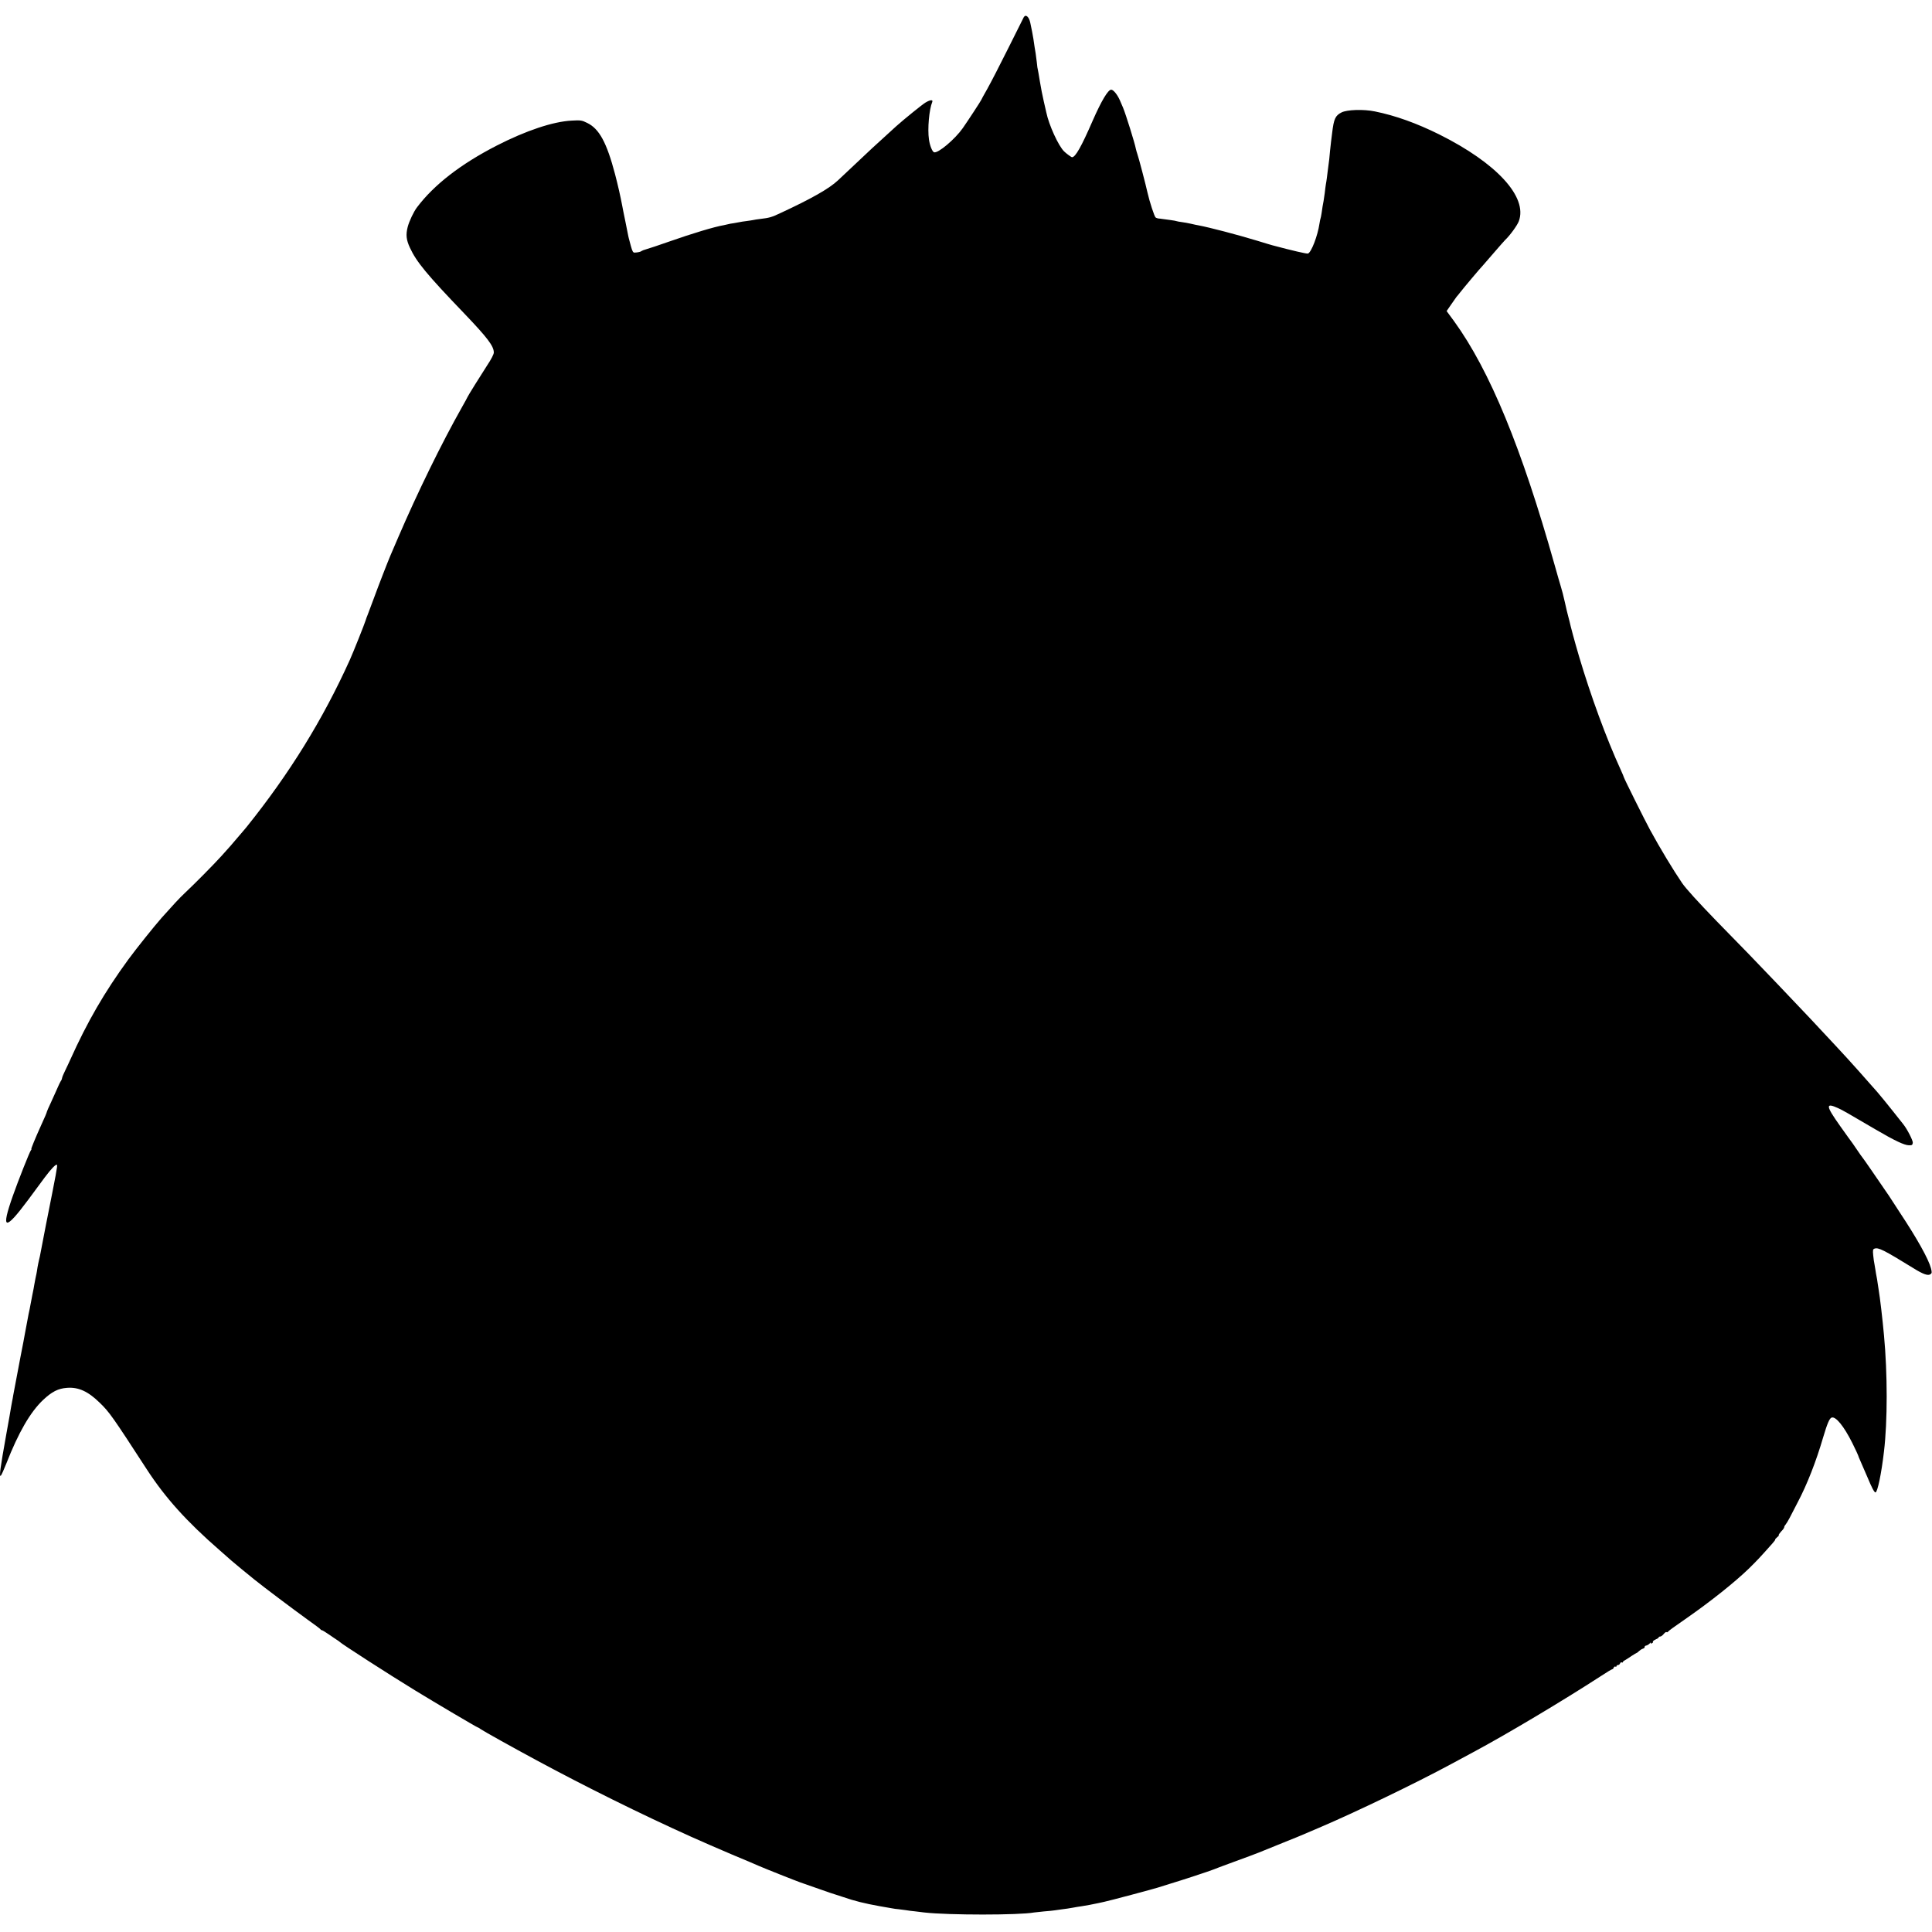
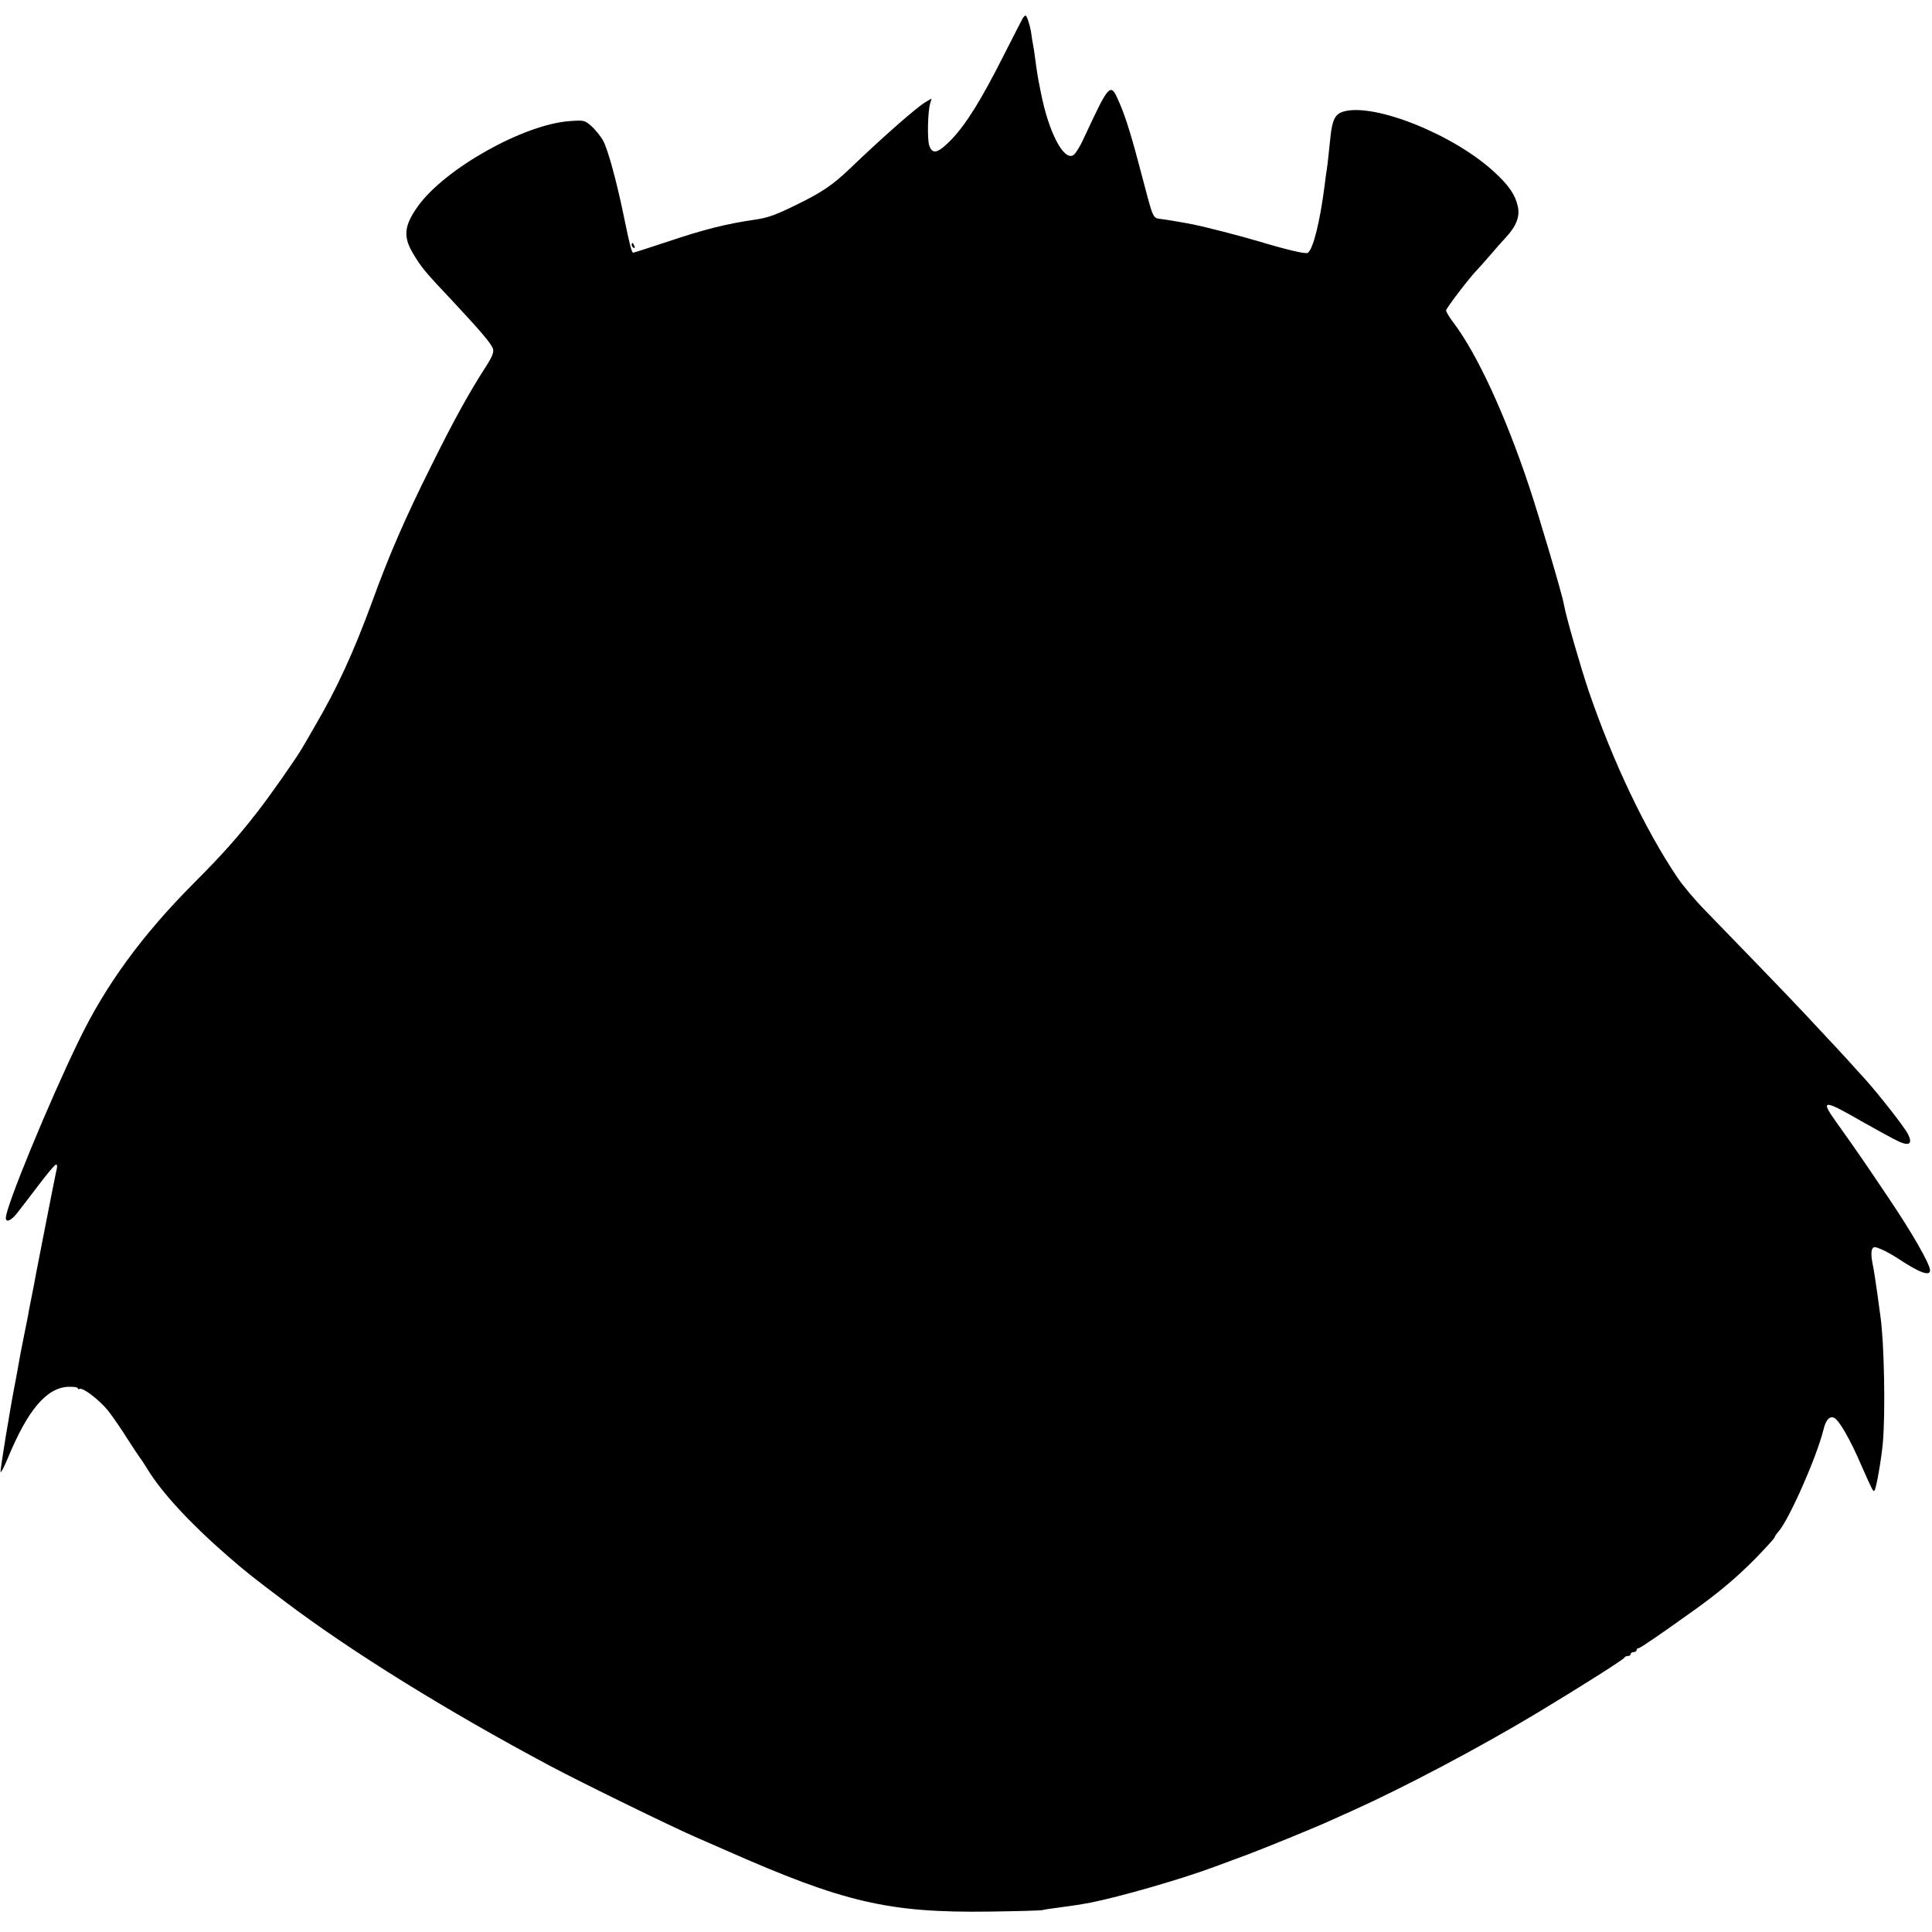
- <svg xmlns="http://www.w3.org/2000/svg" version="1" width="2441.333" height="2441.333" viewBox="0 0 1831 1831">
-   <path d="M970.3 16.2c-.4.7-7.1 14.1-14.9 29.8-7.8 15.7-16.7 32.9-19.8 38.4-3.1 5.4-5.6 10-5.6 10.2 0 .5-13.1 20.5-17.6 26.9-7.4 10.5-23.5 24.1-27.2 22.8-1.7-.6-4-6.4-4.8-12.1-1.5-10 .2-28.6 3.1-35.5 1-2.4-1.9-2.2-6.4.5-3 1.8-20.1 15.6-27.7 22.4-3.2 2.9-19.2 17.5-22.9 20.9-4.1 3.9-27.7 26-32.2 30.3-8.5 8-25.1 17.4-54.8 31.2-8.2 3.9-10.5 4.5-19 5.5-2.7.3-5.7.8-6.5 1-.8.2-3.7.6-6.5 1-2.7.3-5.7.8-6.5 1-.8.2-3.3.6-5.5 1-2.2.3-4.7.7-5.5 1-.8.2-2.6.6-4 .9-8.9 1.5-30.1 7.9-52 15.6-9.6 3.4-19.3 6.6-21.5 7.2-2.2.6-4.2 1.4-4.5 1.7-.6.7-3.5 1.4-6.5 1.5-1.5.1-2.2-1.1-3.6-6.2-1.5-5.9-1.8-6.8-2-7.5 0-.1-.2-.9-.4-1.7-.1-.8-1.4-7.1-2.8-14s-2.8-13.6-3-15c-1.6-8.6-4.2-20-6.8-29.9-7.9-30-15-43.1-26.4-48.6-5-2.5-6.2-2.7-14.7-2.2-17.7.9-43.4 9.5-71.3 23.8-33.8 17.4-59.1 36.9-75.3 58.4-3.1 4-7.4 13.2-8.8 18.5-1.9 7.4-1.4 12.3 2.1 19.8 6.2 13.4 15.9 25.2 51.5 62.3 21.9 22.9 28 30.9 28 37 0 1.6-2.5 6.5-6.2 12-6.1 9.4-18.8 29.8-18.8 30.3 0 .2-2.4 4.6-5.3 9.7-19 33.6-42.2 81-60.4 123.4-3.5 8.2-6.8 15.9-7.3 17-2.2 5.1-11.2 28.2-15.5 40-2.6 7.1-5.3 14.3-6 16-.7 1.6-1.6 4.1-2 5.5-1.1 3.6-11.8 30.4-15 37.5-25.6 56.6-57.1 107.5-97.5 157.9-.8 1-1.9 2.3-2.5 3-.5.6-3.5 4-6.5 7.6-3 3.6-5.9 7-6.5 7.6-.5.6-4.4 4.9-8.5 9.5-7.6 8.4-25.1 26.1-35.1 35.5-4.7 4.4-10.9 11.1-21.6 23.1-7.3 8.3-24.1 29.3-31.6 39.5-22.9 31.4-38.9 59.1-55.2 95.3-1 2.2-3 6.6-4.6 9.8-1.6 3.2-3 6.5-3.1 7.5-.2.9-.5 1.9-.8 2.2-.6.6-2.9 5.4-5.5 11.5-1 2.2-3.1 6.9-4.7 10.4-1.7 3.5-3.1 6.8-3.3 7.5-.2 1.1-1.9 5.2-5.6 13.2-5.5 12.2-9.7 22.4-9.2 22.4.3 0 .1.6-.5 1.3-1.1 1.3-12 28.7-16.9 42.7-11.7 33-7.9 34.1 14.4 4.1 6.4-8.6 13.4-18.1 15.6-21.1 6.2-8.3 10.9-13.2 11.7-12 .6 1-.4 6.2-10.5 57-2.4 12.4-4.7 24.1-5 26-.3 1.9-1 5.1-1.5 7-.5 1.9-1.1 5.3-1.5 7.4-.3 2.1-.7 4.8-1 6-.5 2-1.2 5.7-2 10.1-.1 1.1-1 5.6-1.9 10-.8 4.4-1.7 9.1-2 10.5-.2 1.4-.7 3.6-1 5-.3 1.4-.8 3.6-1 5-.3 1.4-.9 5-1.5 8s-1.3 6.8-1.6 8.5c-.8 4.7-1.5 8.2-4 21-2.4 12.6-6.1 31.9-7 37-.2 1.6-.7 4.1-1 5.5-.3 1.4-.7 3.8-1 5.5-.2 1.6-2.2 12.9-4.4 25-6 33.5-7.1 41.7-5.3 40 .6-.6 2.9-5.7 5.2-11.5 11.6-29.6 22.7-48.7 34.8-60.2 8.4-7.9 14.3-10.9 22.6-11.5 10.8-.9 20.1 3.3 31.1 14.1 9.2 8.9 12.2 13.2 44.6 63.1 17.6 27.1 37.9 49.6 69.4 77 3.8 3.3 8.7 7.6 10.9 9.6 4.1 3.5 13.5 11.3 21.6 17.8 8.5 6.9 37.8 28.9 50 37.7 6.9 4.9 12.7 9.2 12.8 9.6.2.5.8.8 1.3.8.4 0 3.6 1.9 6.9 4.2 3.4 2.4 6.9 4.7 7.8 5.3.9.5 1.9 1.3 2.2 1.6 1.3 1.6 46.8 30.9 71 45.7 19.1 11.7 58.9 35.2 59.6 35.2.3 0 1.8.8 3.2 1.9 2.9 2 30.7 17.5 51.7 28.8 46.6 25.2 99.9 51.6 147 72.8 9.4 4.2 27.1 12 39.5 17.2 12.4 5.2 23.9 10 25.5 10.8 6.2 2.7 34.2 13.8 39 15.5 2.8 1 11 3.9 18.3 6.4 7.3 2.6 14 4.9 15 5.1.9.3 4.4 1.4 7.7 2.5 10 3.5 20.1 6 34 8.5 4.4.7 9.6 1.7 11.5 2 1.9.4 4.9.8 6.5.9 1.7.2 4.8.6 7 .9 2.2.4 6 .9 8.5 1.1 2.5.3 6.5.8 9 1.1 22.9 2.6 90 2.6 104 0 .8-.1 5-.6 9.3-1 4.3-.3 8.8-.8 10-1 1.2-.2 4.5-.6 7.2-1 2.8-.3 7.3-1 10-1.5 2.8-.5 6.6-1.2 8.5-1.4 4.7-.7 9.9-1.7 16-3 1.4-.3 3.9-.8 5.5-1.2 4.5-.9 47.6-12.4 50.5-13.4 1.4-.5 6.6-2.1 11.5-3.6 11.4-3.4 38.1-12.2 42-13.8 1.7-.7 7.7-3 13.5-5.1 11.9-4.3 30.5-11.2 33.5-12.6 1.1-.4 9.4-3.8 18.5-7.5 9.1-3.6 18.3-7.4 20.5-8.4 2.2-1 8.3-3.6 13.6-5.8 34.3-14.6 91.2-42 124.9-60.2 7.4-4 16.9-9.1 21-11.3 31.8-17 85.7-49.2 121.3-72.3 5.3-3.5 10.1-6.4 10.6-6.4s1.2-.7 1.5-1.6c.3-.8 1-1.2 1.6-.9.5.3 1 .1 1-.4 0-.6.6-1.1 1.4-1.1.8 0 1.7-.7 2-1.6.3-.8 1-1.2 1.6-.9.5.3 1 .2 1-.2 0-.5.8-1.3 1.9-1.8 1-.6 3.8-2.3 6.2-4 2.4-1.6 4.7-2.9 5-3 .3 0 1.3-.8 2.2-1.7 1-.9 2.6-2 3.7-2.3 1.1-.3 1.9-1.1 1.7-1.7-.1-.6.6-1.2 1.6-1.3 1-.2 2.5-1.2 3.4-2.2.8-1 1.2-1.2.8-.6-.4.9-.1 1.1.9.7.9-.3 1.4-1 1.1-1.4-.3-.5.8-1.4 2.5-2.2 1.6-.7 3-1.6 3-2 0-.5.6-.8 1.4-.8.8 0 2.3-1.1 3.4-2.5 1.1-1.3 2.2-2.1 2.6-1.7.4.3 1 .2 1.4-.4.7-.9 4.7-3.9 17.9-13 22.8-15.9 45.1-33.7 58.4-46.5 7.7-7.5 11-11 22.7-24.2 1.8-2 3-3.7 2.6-3.7-.3 0 .4-.9 1.7-2 1.3-1 2.1-1.9 1.7-2-.7 0 1.1-2.5 4-5.5.6-.8 1.2-1.8 1.2-2.4 0-.5.6-1.6 1.3-2.3.6-.7 2.4-3.6 3.8-6.3 1.4-2.8 4.8-9.3 7.5-14.5 9-17 17.6-39 24.3-62 3.8-12.8 5.9-17.7 7.9-18.5 3.9-1.5 11.7 8.1 19.7 24.1 3 6.1 5.5 11.4 5.5 11.7 0 .4 1.1 3 2.4 5.9 1.3 2.9 4.1 9.3 6.2 14.3 4.5 10.8 6.6 14.7 7.8 14.9 1.9.2 5.7-18 8.1-38.9 3.4-28.5 3.4-73.6 0-110-1.4-15.3-3.7-35.2-5.1-43.5-.3-1.9-.8-4.9-1-6.5-.2-1.7-.6-4.1-.9-5.5-.3-1.4-.8-4.2-1.1-6.4-.3-2.1-.8-4.8-1-6-.3-1.1-.8-4.7-1.1-7.8-.5-4.9-.3-5.9 1.1-6.4 3.7-1.4 8.4.9 37 18.5 9.1 5.7 13.9 7.4 16.1 5.7 1.5-1 1.5-1.8.5-5.7-2.3-8.6-12.9-27.8-29.9-53.4-3.6-5.5-7-10.8-7.6-11.7-.5-.9-3.4-5.2-6.4-9.5-3-4.3-8.8-12.8-12.9-18.8-4.2-6.1-7.8-11.2-8.1-11.5-.3-.3-2.4-3.2-4.6-6.5-2.2-3.3-4.4-6.5-4.8-7-.5-.6-5.8-7.9-11.8-16.4-13.7-19.3-14-22.4-1.9-16.9 4.4 2 8.2 4.2 36 20.5 17.6 10.3 26.7 14.6 31 14.7 3 .1 3.5-.2 3.8-2.4.2-2.1-5.3-12.9-9-17.5-.4-.5-4.9-6.2-9.9-12.5s-11.6-14.4-14.7-18c-13.1-14.9-23.7-26.8-28.5-32-2.9-3.1-7.7-8.3-10.7-11.6-14.1-15.3-32.6-34.9-56-59.4-24.5-25.6-27.8-29.1-57.3-59.2-17.7-18.3-28.9-30.6-32.6-36-8.3-12.2-20.9-33-30.3-50.3-4.6-8.4-24.8-49-24.8-49.8 0-.3-1.3-3.4-2.9-6.9-13.9-30.4-28.5-70.3-39.6-107.7-4.2-14.2-8.1-28.8-9.1-33.5-.2-1-.8-3.3-1.3-5-.5-1.7-1.9-7.6-3.1-13.1-1.2-5.5-2.9-12-3.7-14.4-.8-2.4-3.4-11.7-5.9-20.5-31.3-111.1-61.5-184.4-95.2-231l-7.2-9.8 4.2-6.1c2.3-3.4 4.7-6.7 5.2-7.4.6-.6 2.2-2.6 3.6-4.4 2.5-3.3 19.9-24 21-24.9.3-.3 5-5.7 10.4-12 5.5-6.3 10.4-12 11-12.5 4.5-4.2 11.5-13.8 13-17.8 8.6-23-20.9-55.1-75.4-82.3-21.4-10.6-41.3-17.8-61-21.8-10.6-2.2-26.2-1.7-31.5.9-6 3-7.4 6.1-9 19.5-.4 3-.8 6.6-1 8-.2 1.4-.6 5.4-1 9-.5 6.3-.8 8.9-2 17.6-.3 2.3-.8 5.9-1 8-.3 2.2-.7 5-1 6.4-.2 1.4-.7 4.9-1 7.9-.4 3-.9 6.3-1.1 7.5-.7 3.3-1.2 6.7-1.9 11.6-.4 2.4-.8 4.7-1 5-.2.3-.6 2.5-1 4.9-1.7 11.6-7.7 27.2-10.9 28.4-1 .4-14.9-2.8-33.6-7.8-.8-.2-7.6-2.2-15-4.5-18.8-5.7-44.5-12.4-55-14.4-1.4-.2-4.6-.9-7.1-1.5s-6.5-1.3-8.8-1.6c-2.4-.3-4.6-.7-5-.9-.3-.2-3.1-.7-6.1-1.1-3-.4-6.4-.9-7.5-1-1.1-.2-2.7-.4-3.5-.4-.8-.1-2.1-.5-2.8-1-1.1-.7-5.8-15.1-7.7-23.6-1.3-6.2-8.7-34.4-9.6-36.5-.5-1.4-1.1-3.6-1.4-4.9-1-5.5-9.7-33.2-12.1-38.9-.8-1.7-2.1-4.9-3-7-2.4-5.5-6.2-10.2-8.3-10.2-3 0-9.3 10.6-17.6 29.5-10.6 24.4-16.3 34.5-19.5 34.5-.7 0-5.5-3.5-7.5-5.5-5.4-5.2-14.5-25.2-16.9-37-.3-1.1-1.3-5.8-2.4-10.5-1.1-4.7-2.8-13.2-3.7-18.9-.9-5.8-1.8-10.7-1.9-11-.2-.3-.7-3.5-1-7.1-.4-3.6-.9-7.4-1.1-8.5-.2-1.1-.7-3.8-1-6-.3-2.2-.8-5.6-1.1-7.5-.4-2.9-2-11-3-15.5-1.2-5.6-4.2-8.2-6.1-5.3z" />
+ <svg xmlns="http://www.w3.org/2000/svg" version="1.0" width="994pt" height="994pt" viewBox="0 0 994 994" preserveAspectRatio="xMidYMid meet">
+   <g transform="translate(0,994) scale(0.1,-0.1)" fill="#000000" stroke="none">
+     <path d="M5263 9848 c-4 -7 -49 -94 -99 -193 -116 -230 -193 -353 -268 -432 -70 -72 -98 -80 -115 -32 -11 32 -8 176 5 218 l7 24 -31 -18 c-48 -29 -218 -178 -391 -344 -87 -83 -143 -121 -274 -185 -106 -52 -148 -67 -212 -76 -146 -21 -265 -51 -443 -111 -97 -32 -180 -59 -184 -59 -8 0 -17 34 -48 185 -37 180 -82 346 -107 391 -13 24 -40 57 -60 75 -36 31 -38 31 -112 26 -237 -17 -641 -244 -780 -437 -72 -100 -78 -157 -26 -244 43 -72 60 -93 200 -241 151 -162 205 -225 212 -252 4 -17 -7 -42 -35 -86 -87 -134 -168 -281 -280 -507 -136 -272 -220 -465 -307 -705 -97 -264 -181 -447 -299 -648 -28 -48 -55 -96 -61 -105 -29 -51 -168 -249 -229 -327 -109 -140 -180 -219 -329 -369 -265 -266 -453 -523 -592 -811 -154 -317 -375 -854 -375 -911 0 -25 26 -15 56 22 16 20 65 84 109 142 44 58 85 108 92 110 8 2 9 -8 1 -40 -8 -36 -89 -451 -104 -528 -2 -14 -11 -61 -20 -105 -9 -44 -18 -91 -20 -105 -3 -14 -14 -70 -25 -125 -11 -55 -22 -112 -24 -127 -8 -46 -15 -82 -19 -103 -24 -123 -76 -439 -73 -448 2 -6 18 25 36 68 103 250 199 364 311 370 27 1 50 -2 50 -7 0 -5 4 -7 9 -4 16 10 103 -57 148 -113 24 -31 69 -96 100 -146 32 -49 60 -92 63 -95 3 -3 20 -28 37 -56 74 -122 219 -279 408 -444 101 -88 137 -116 300 -239 343 -259 833 -563 1370 -849 162 -86 610 -305 740 -362 66 -29 138 -60 160 -70 606 -268 837 -322 1355 -315 140 2 264 5 275 8 11 3 43 8 70 11 97 13 121 17 175 27 149 29 472 122 640 185 52 19 129 48 170 63 83 31 332 133 395 161 22 10 87 39 145 65 258 116 651 323 950 503 211 127 444 274 448 284 2 5 10 8 18 8 8 0 14 5 14 10 0 6 7 10 15 10 8 0 15 5 15 10 0 6 4 10 10 10 9 0 122 78 295 202 125 90 213 165 308 261 53 55 97 103 97 107 0 4 9 18 21 31 54 62 195 381 230 521 12 52 31 73 54 64 25 -9 83 -109 141 -244 58 -131 61 -138 68 -131 9 9 35 159 43 244 14 159 7 518 -12 650 -2 17 -9 66 -15 110 -13 93 -16 113 -28 176 -5 27 -5 54 0 62 8 14 12 14 46 0 20 -8 60 -30 87 -48 110 -73 165 -93 165 -61 0 32 -92 193 -215 375 -125 186 -157 233 -267 387 -86 120 -69 120 142 -2 80 -45 162 -90 184 -99 51 -22 66 -8 43 39 -15 33 -156 212 -223 286 -18 19 -41 45 -51 56 -16 19 -153 167 -267 288 -46 50 -380 396 -506 525 -50 51 -113 126 -139 165 -165 244 -333 597 -457 960 -41 121 -118 387 -128 447 -8 49 -127 451 -178 604 -123 370 -271 690 -393 849 -19 25 -35 52 -35 59 0 11 123 172 160 209 8 8 37 41 65 73 27 32 64 74 83 94 53 57 73 108 61 159 -13 60 -46 108 -120 176 -209 194 -619 358 -777 312 -42 -12 -58 -42 -67 -131 -4 -38 -9 -85 -11 -104 -2 -19 -5 -48 -8 -65 -3 -17 -8 -53 -11 -81 -24 -186 -59 -329 -87 -346 -11 -7 -112 17 -258 61 -87 26 -270 73 -330 85 -33 7 -139 25 -165 28 -45 6 -40 -6 -101 227 -49 189 -82 295 -112 365 -50 116 -49 117 -191 -187 -17 -37 -40 -72 -50 -77 -50 -27 -126 121 -165 319 -3 14 -7 34 -9 45 -5 22 -14 77 -22 140 -3 23 -7 52 -10 65 -3 13 -7 42 -10 63 -7 42 -22 87 -29 87 -3 0 -8 -6 -13 -12z" />
+     <path d="M3250 8681 c0 -6 4 -13 10 -16 6 -3 7 1 4 9 -7 18 -14 21 -14 7z" />
+   </g>
</svg>
